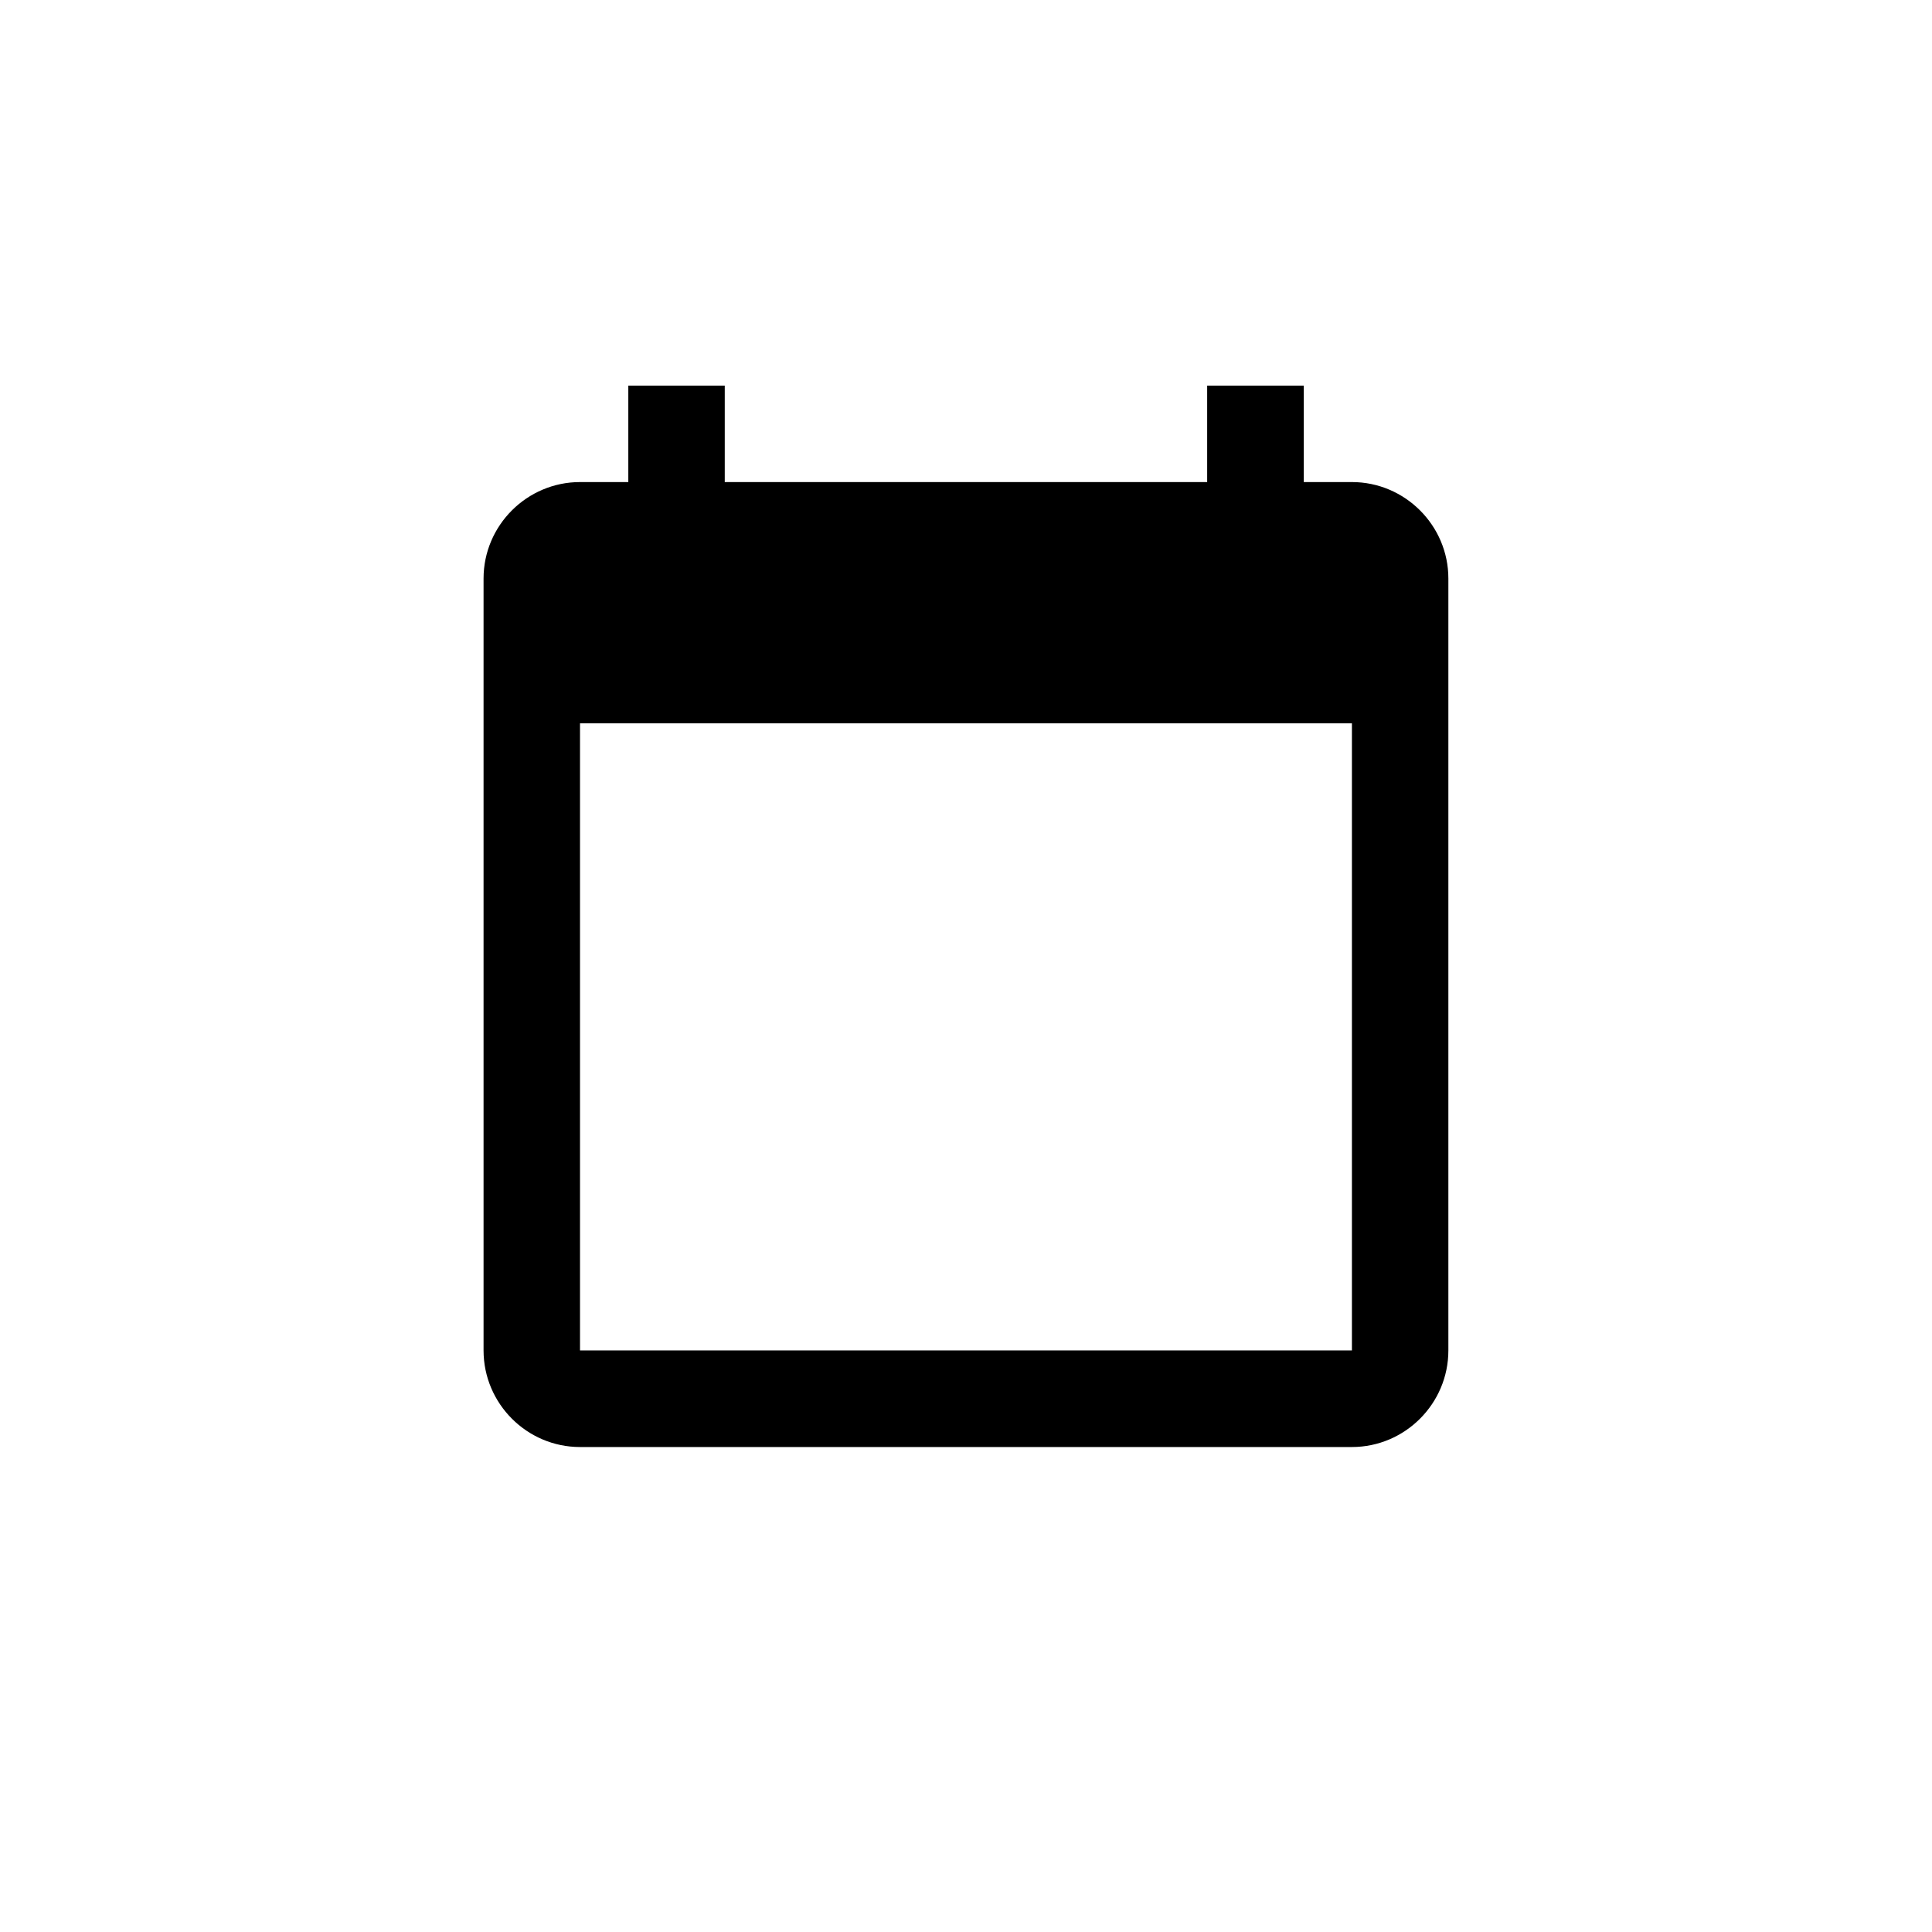
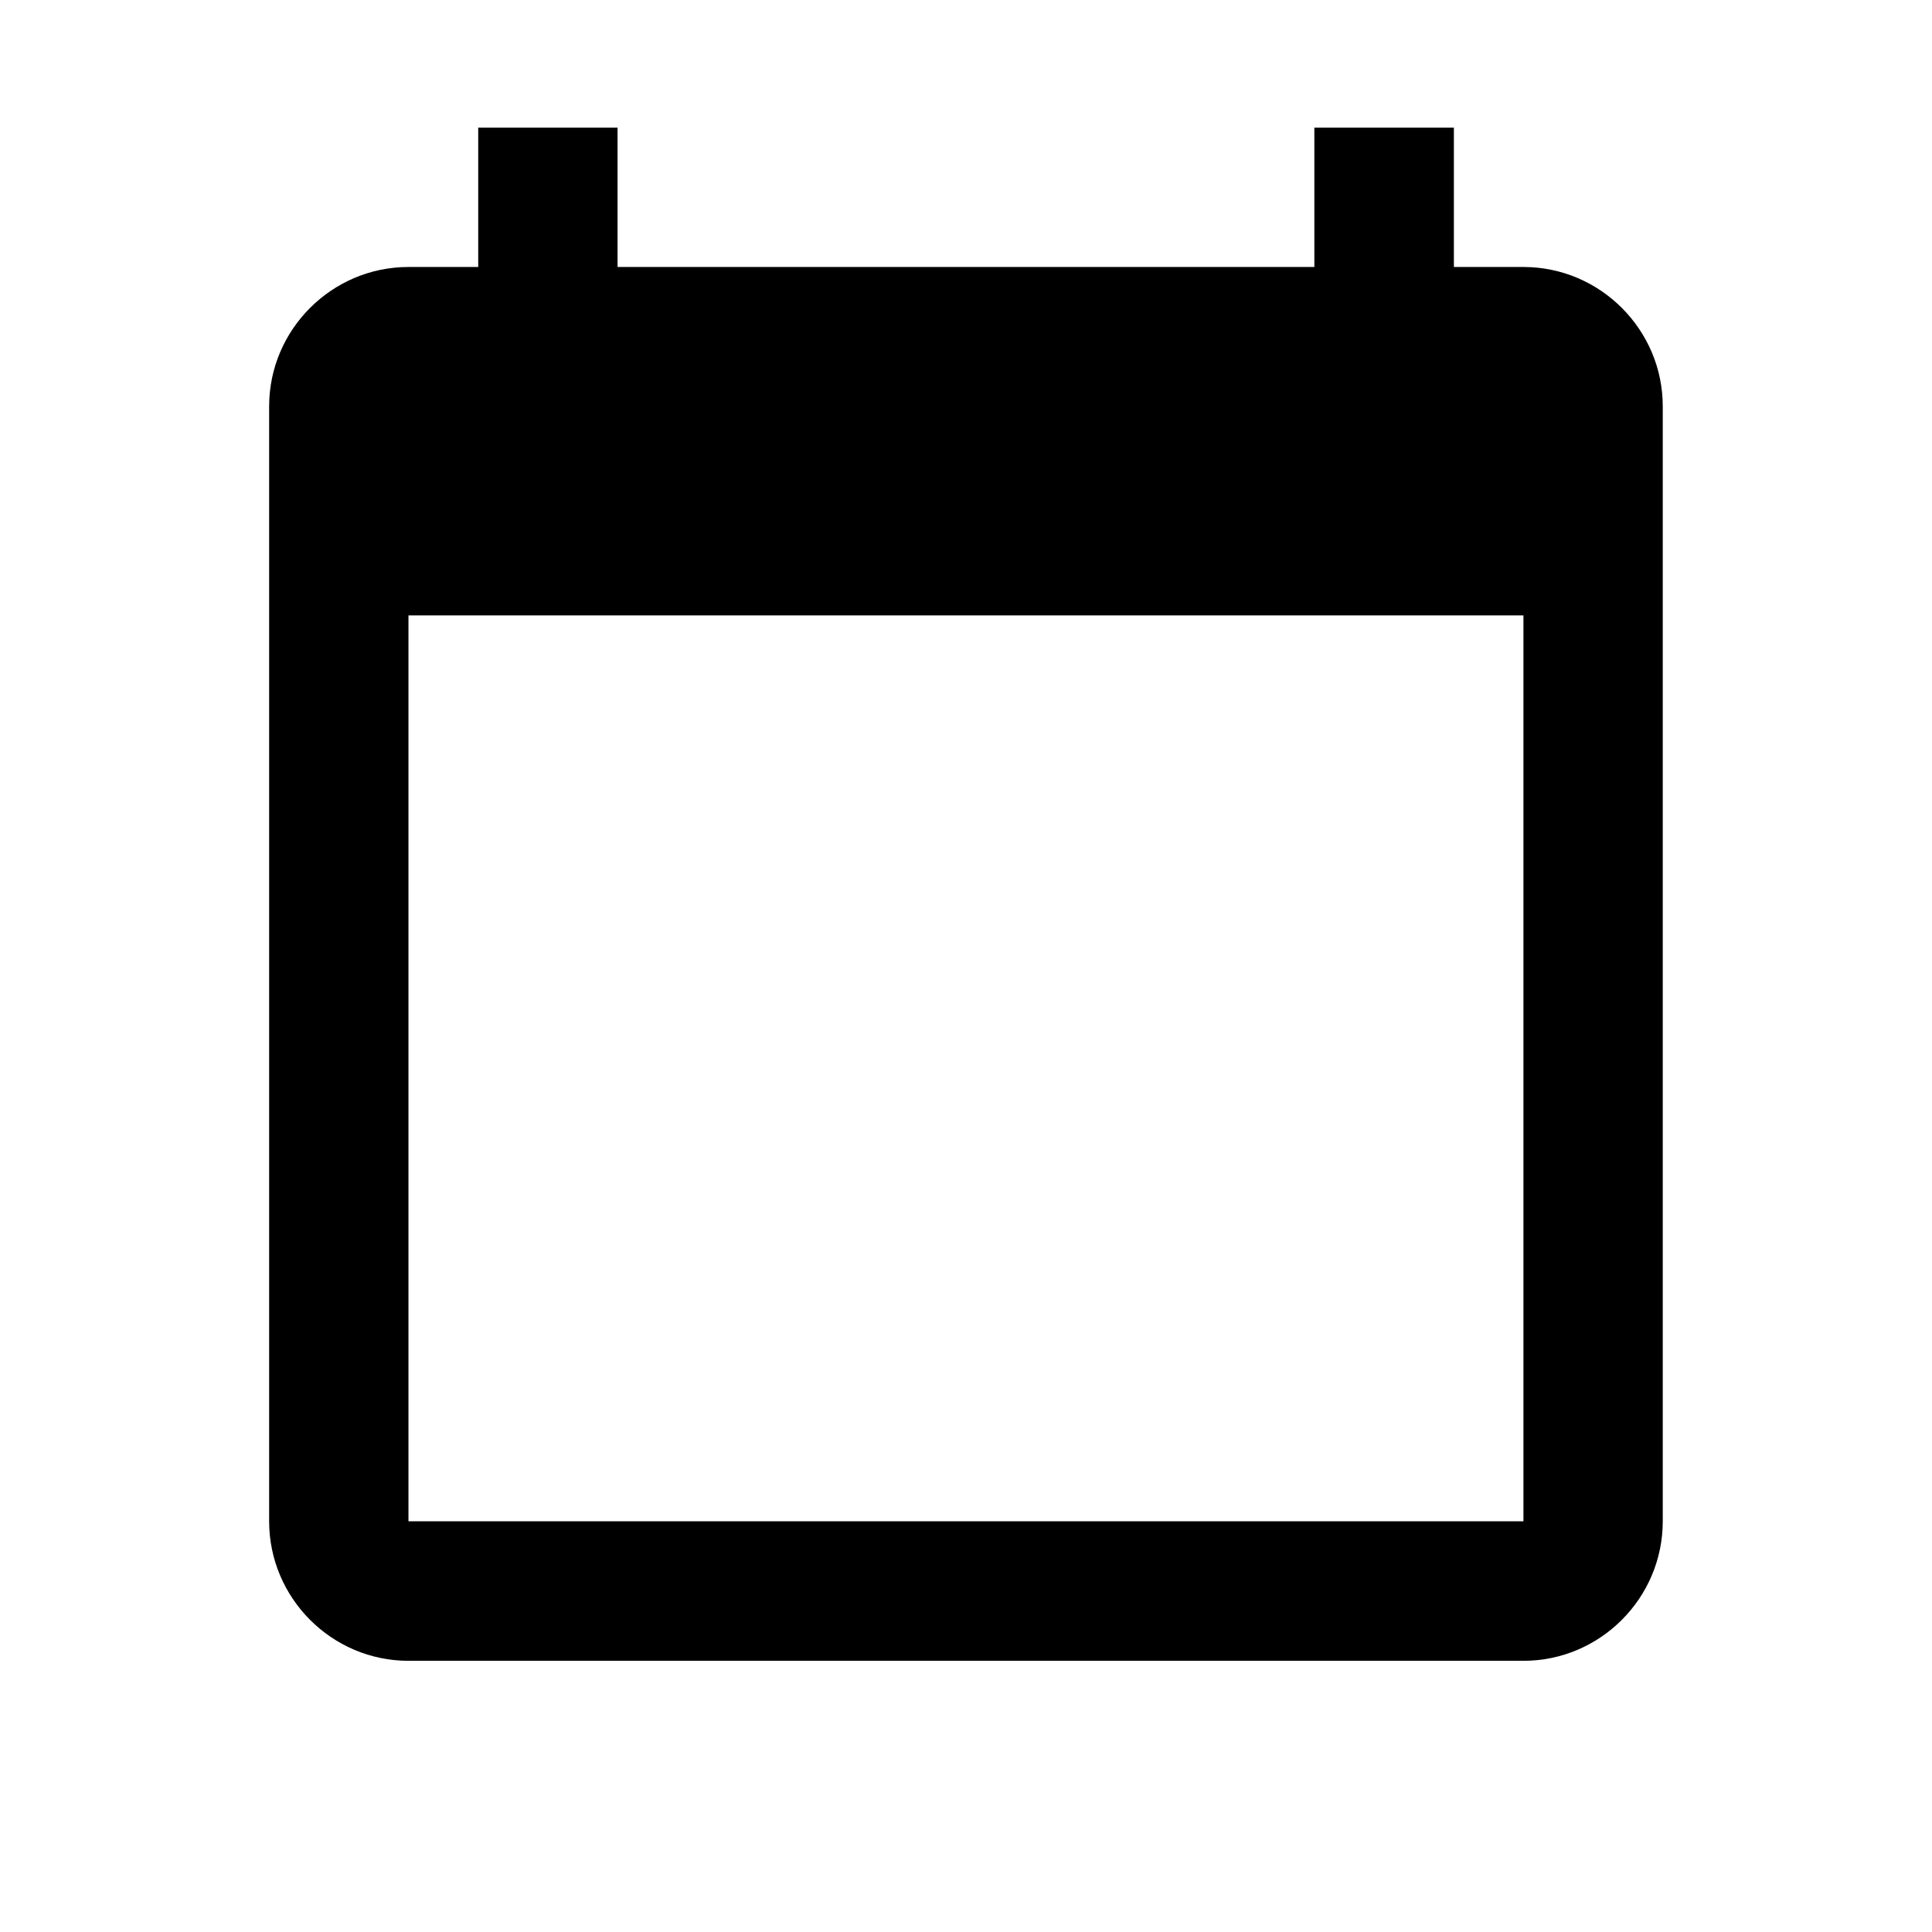
- <svg xmlns="http://www.w3.org/2000/svg" width="16px" height="16px" viewBox="1.5 1.5 13 13" version="1.1">
+ <svg xmlns="http://www.w3.org/2000/svg" width="16px" height="16px" viewBox="3.5 3.5 9 9" version="1.1">
  <g id="type-icon-date" stroke="none" stroke-width="1" fill="none" fill-rule="evenodd">
    <g id="Group-Copy-22" transform="translate(4.753763, 4.094719)" fill="currentColor" fill-rule="nonzero">
      <path d="M5.843,0.649 L5.519,0.649 L5.519,0 L4.869,0 L4.869,0.649 L1.623,0.649 L1.623,0 L0.974,0 L0.974,0.649 L0.649,0.649 C0.292,0.649 0,0.941 0,1.298 L0,6.492 C0,6.85 0.292,7.142 0.649,7.142 L5.843,7.142 C6.2,7.142 6.492,6.85 6.492,6.492 L6.492,1.298 C6.492,0.941 6.2,0.649 5.843,0.649 Z M5.843,6.492 L0.649,6.492 L0.649,2.272 L5.843,2.272 L5.843,6.492 Z" id="Shape" />
    </g>
  </g>
</svg>
